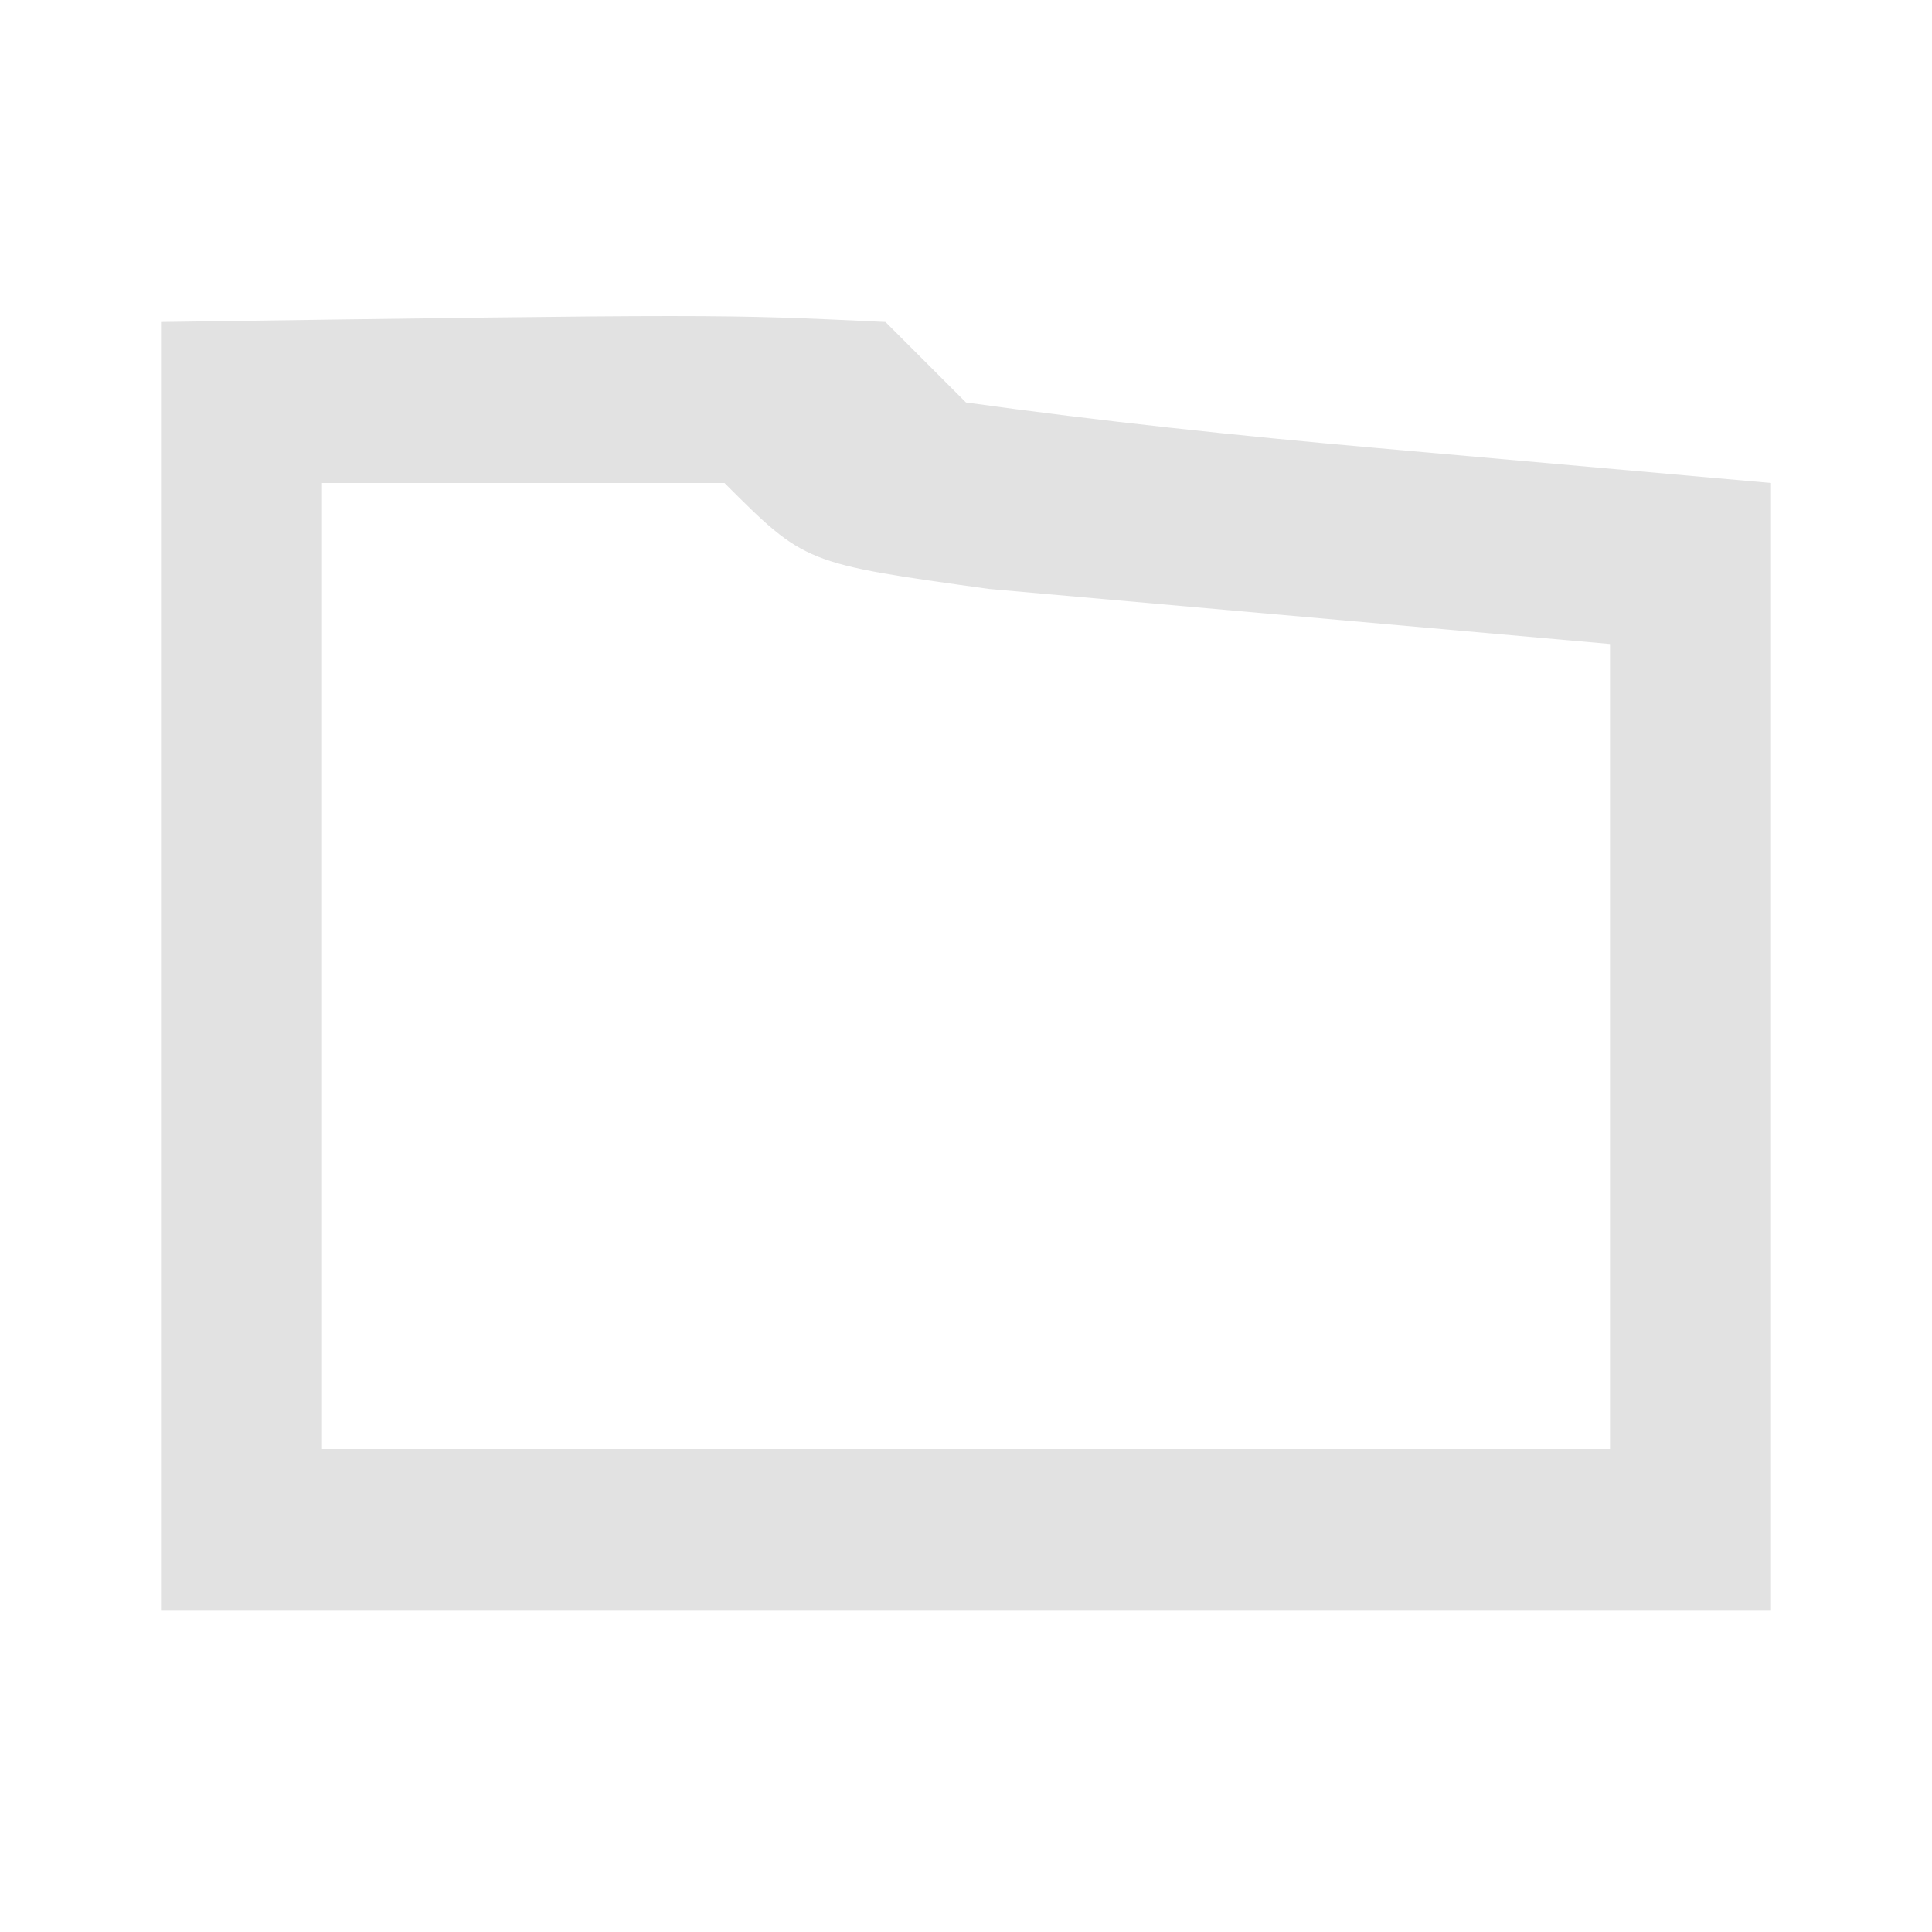
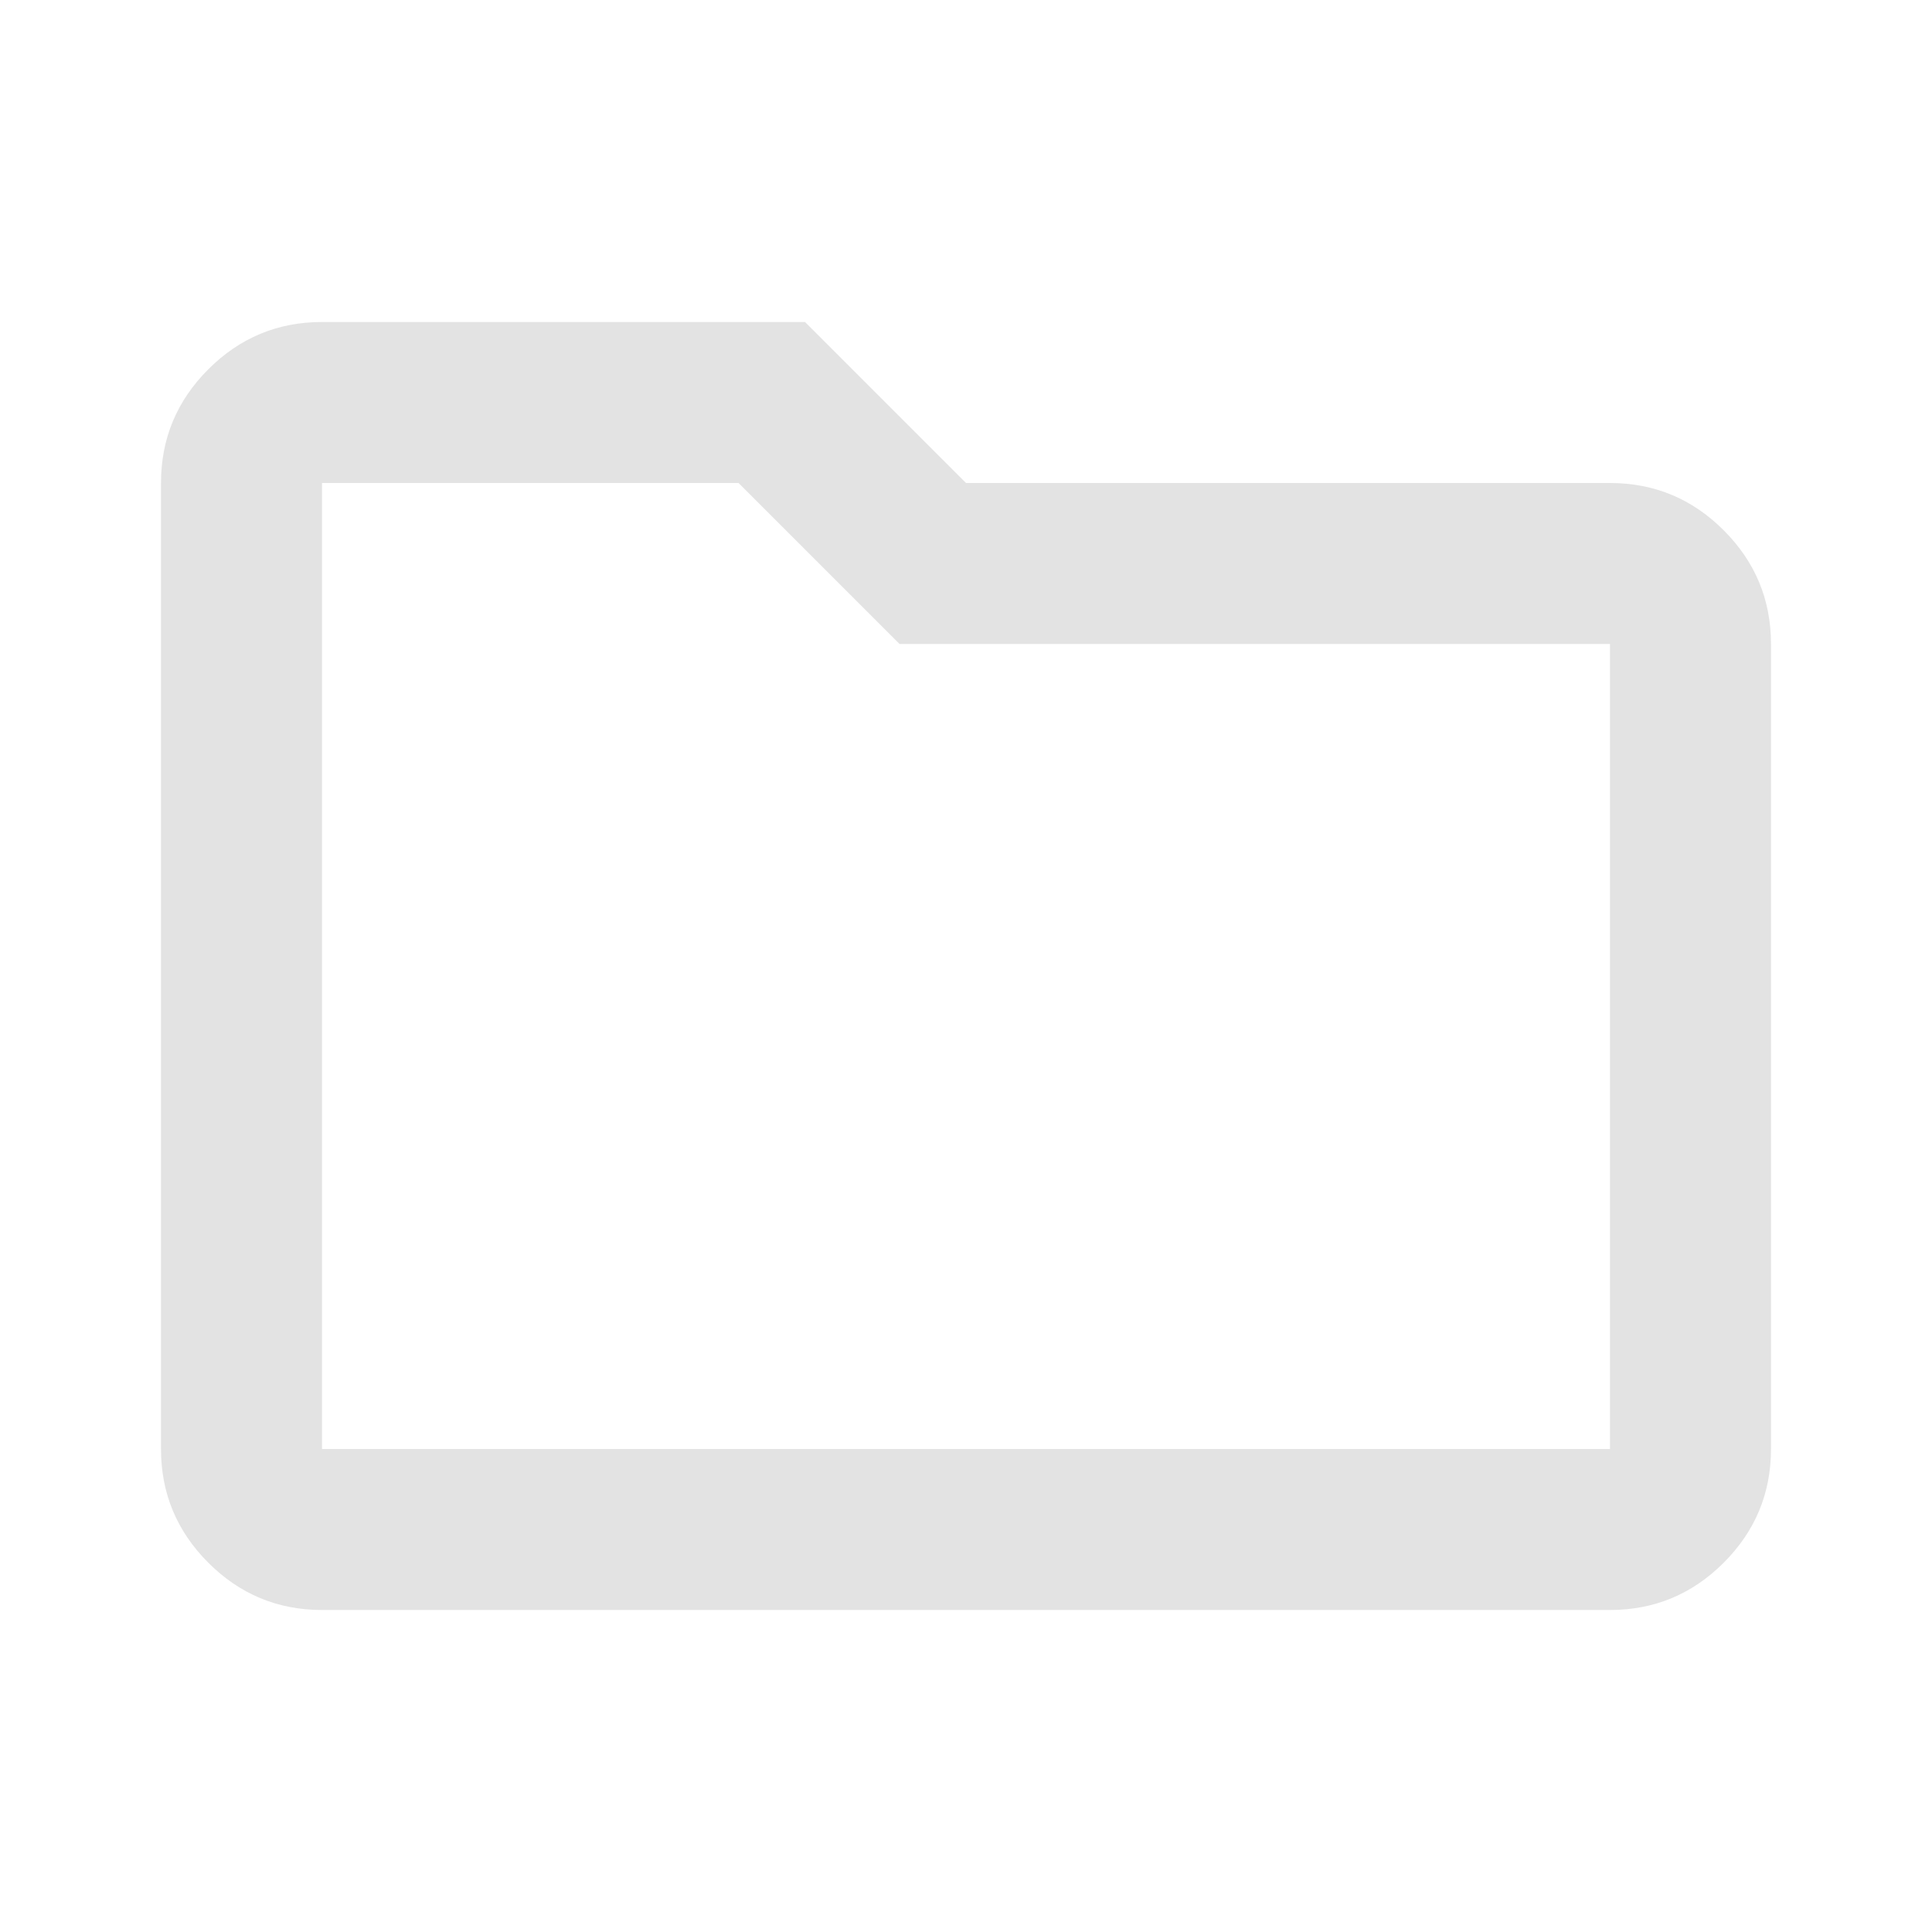
- <svg xmlns="http://www.w3.org/2000/svg" version="1.1" width="24" height="24">
-   <path d="M0 0 C6.934 -0.098 6.934 -0.098 9 0 C9.33 0.33 9.66 0.66 10 1 C11.682 1.233 13.371 1.413 15.062 1.562 C16.692 1.707 18.321 1.851 20 2 C20 6.62 20 11.24 20 16 C13.4 16 6.8 16 0 16 C0 10.72 0 5.44 0 0 Z M2 2 C2 5.96 2 9.92 2 14 C7.28 14 12.56 14 18 14 C18 10.7 18 7.4 18 4 C15.428 3.772 12.857 3.544 10.285 3.316 C8 3 8 3 7 2 C5.35 2 3.7 2 2 2 Z " fill="#E2E2E2" transform="translate(2,4)" />
+ <svg xmlns="http://www.w3.org/2000/svg" height="24px" viewBox="0 -960 960 960" width="24px" fill="#e3e3e3">
+   <path d="M160-160q-33 0-56.5-23.5T80-240v-480q0-33 23.5-56.5T160-800h240l80 80h320q33 0 56.5 23.5T880-640v400q0 33-23.5 56.5T800-160H160Zm0-80h640v-400H447l-80-80H160v480Zm0 0v-480 480Z" />
</svg>
